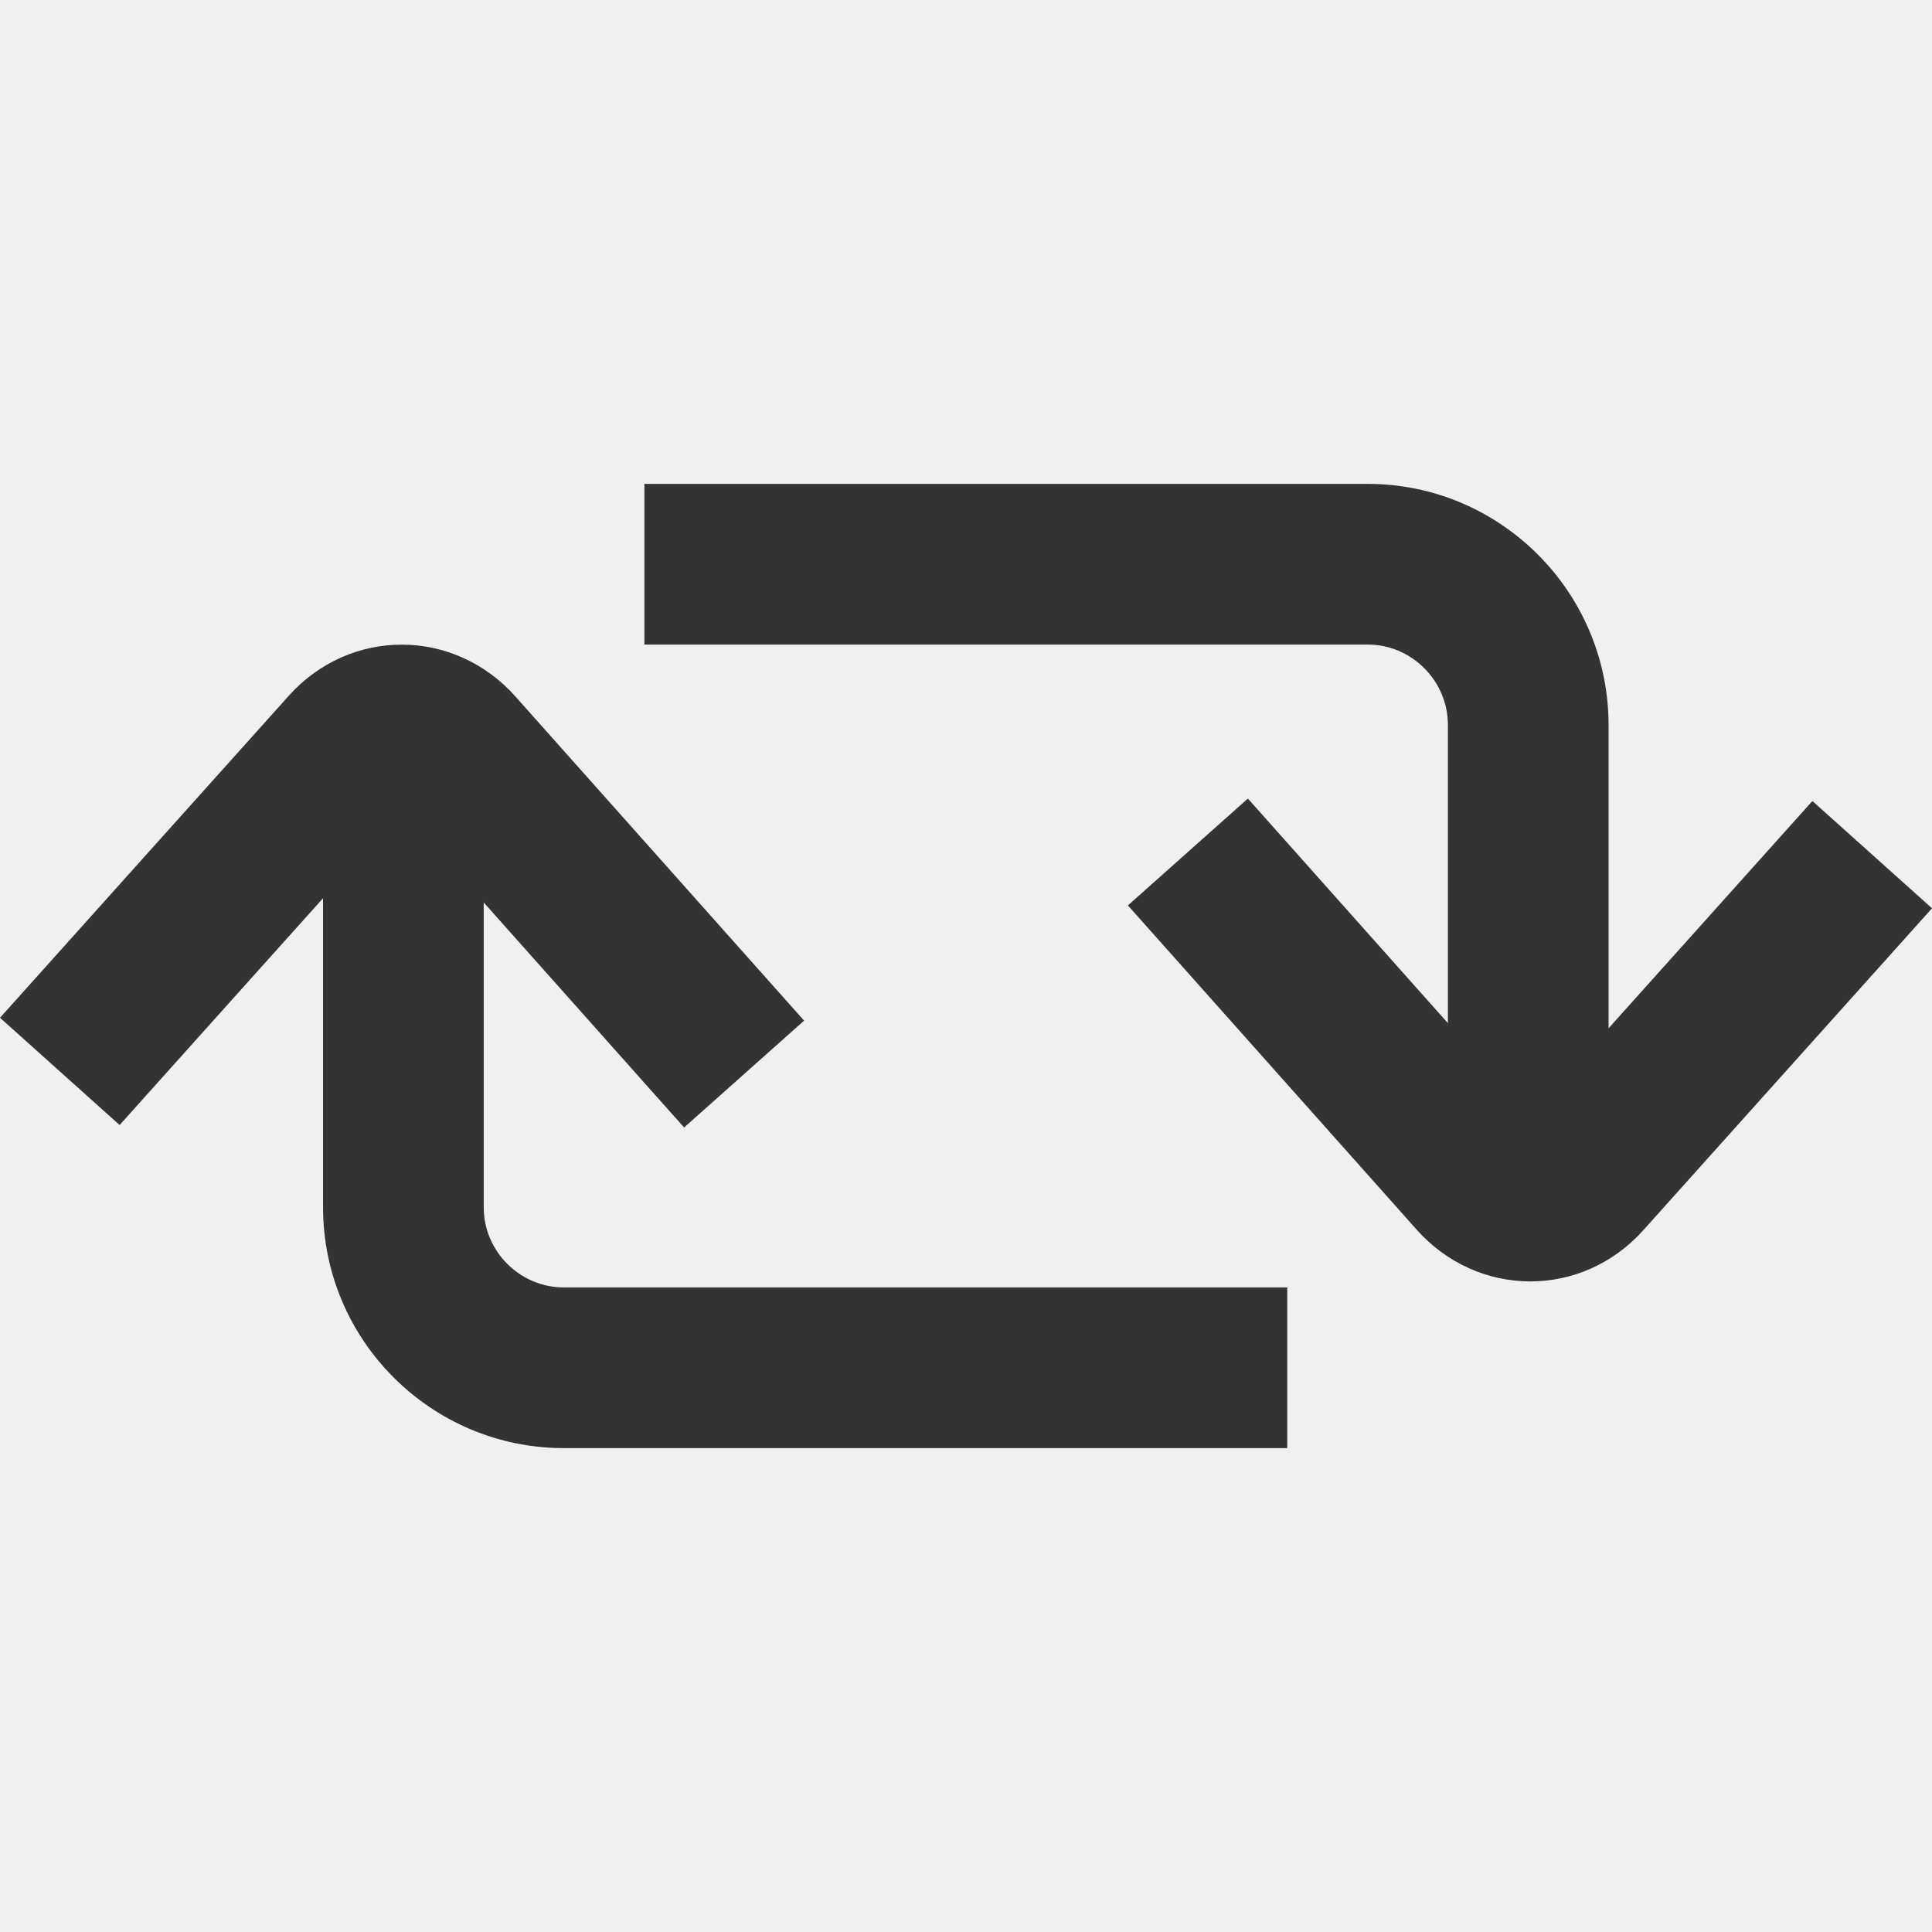
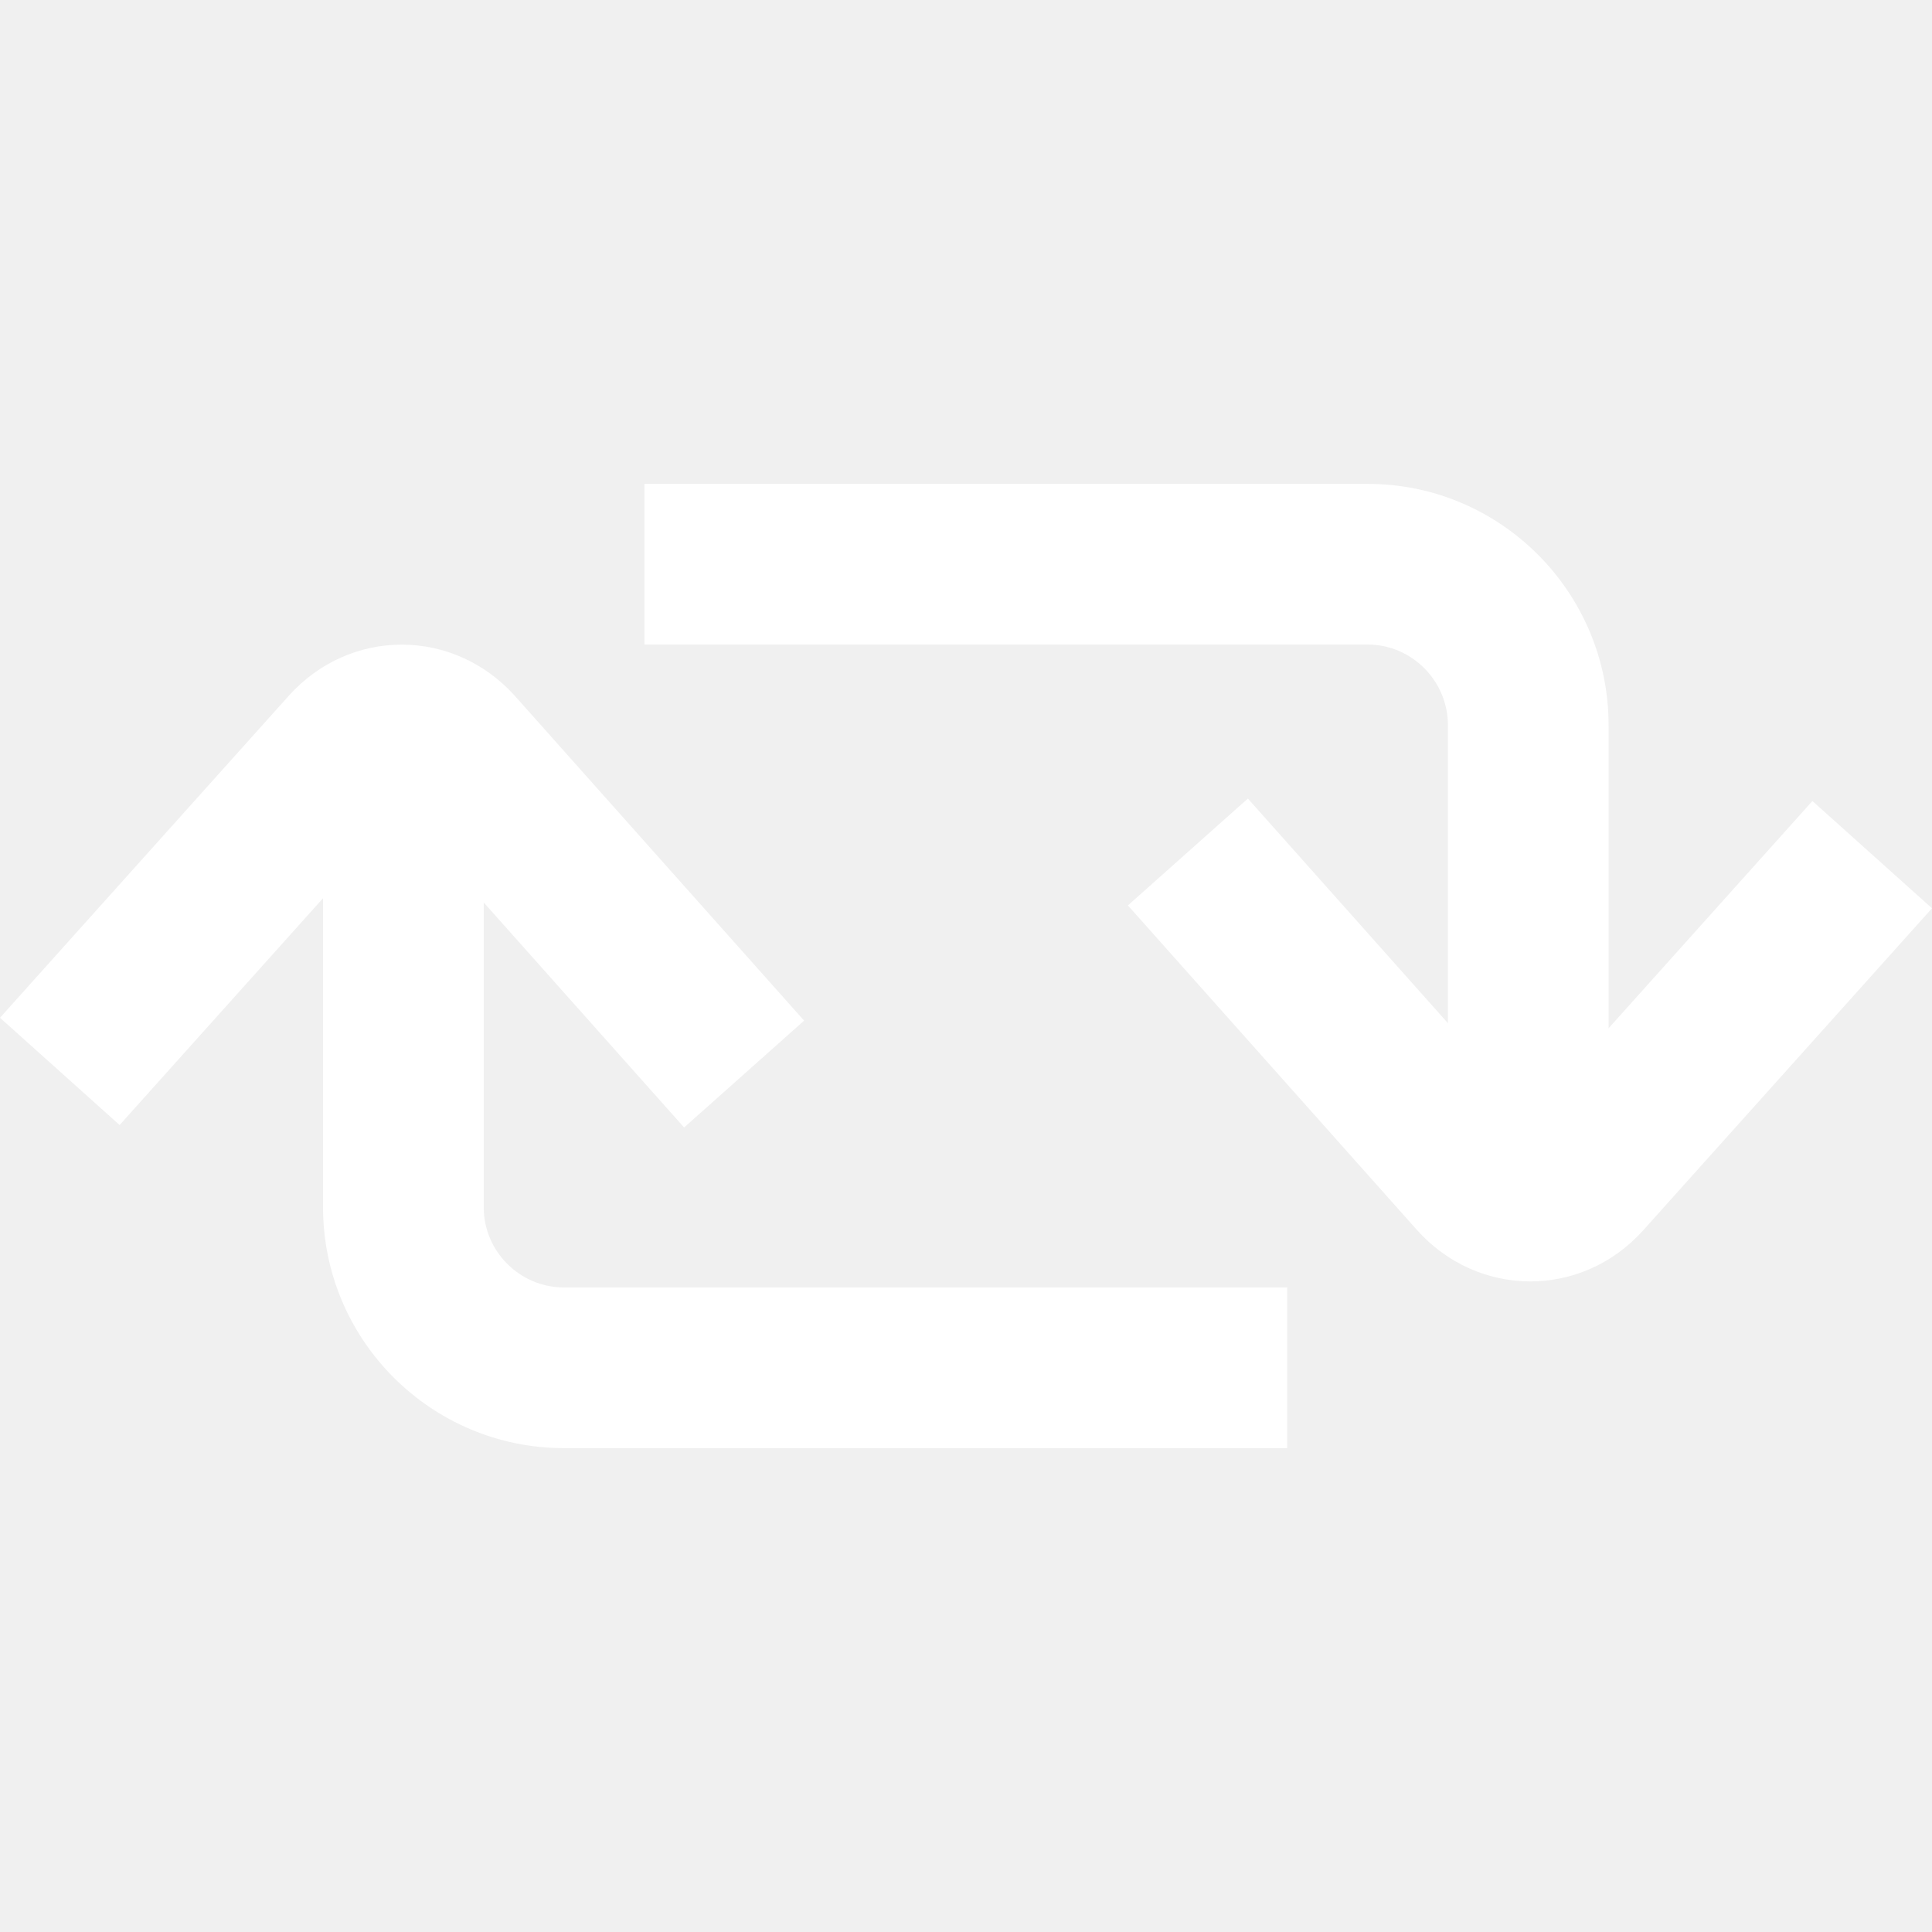
<svg xmlns="http://www.w3.org/2000/svg" version="1.1" id="Capa_1" x="0px" y="0px" viewBox="0 0 513.054 513.054" style="enable-background:new 0 0 513.054 513.054;" xml:space="preserve" width="512px" height="512px">
  <g>
    <g>
-       <path d="M136.871,184.955c-16.264-18.262-43.86-18.394-60.207-0.165L0,270.274l31.764,28.486l74.923-83.544l74.984,84.196    l31.862-28.377L136.871,184.955z" fill="#333333" />
+       <path d="M136.871,184.955c-16.264-18.262-43.86-18.394-60.207-0.165L0,270.274l31.764,28.486l74.923-83.544l74.984,84.196    l31.862-28.377L136.871,184.955z" fill="#ffffff" />
    </g>
  </g>
  <g>
    <g>
-       <path d="M149.764,341.891c-11.705,0-21.307-9.574-21.307-21.262V213.883H85.79v106.746c0,35.281,28.732,63.929,63.974,63.929    h192.071v-42.667H149.764z" fill="#333333" />
+       <path d="M149.764,341.891c-11.705,0-21.307-9.574-21.307-21.262V213.883H85.79v106.746c0,35.281,28.732,63.929,63.974,63.929    h192.071v-42.667H149.764z" fill="#ffffff" />
    </g>
  </g>
  <g>
    <g>
-       <path d="M481.29,212.715l-74.923,83.544l-74.984-84.196l-31.862,28.377l76.663,86.081c16.264,18.262,43.86,18.394,60.207,0.165    l76.663-85.485L481.29,212.715z" fill="#333333" />
+       <path d="M481.29,212.715l-74.923,83.544l-74.984-84.196l-31.862,28.377l76.663,86.081c16.264,18.262,43.86,18.394,60.207,0.165    l76.663-85.485L481.29,212.715z" fill="#ffffff" />
    </g>
  </g>
  <g>
    <g>
-       <path d="M363.194,128.497H171.124v42.667h192.071c11.689,0,21.307,9.622,21.307,21.407v105.027h42.667V192.571    C427.168,157.226,398.452,128.497,363.194,128.497z" fill="#333333" />
+       <path d="M363.194,128.497H171.124v42.667h192.071c11.689,0,21.307,9.622,21.307,21.407v105.027h42.667V192.571    C427.168,157.226,398.452,128.497,363.194,128.497z" fill="#ffffff" />
    </g>
  </g>
  <g>
</g>
  <g>
</g>
  <g>
</g>
  <g>
</g>
  <g>
</g>
  <g>
</g>
  <g>
</g>
  <g>
</g>
  <g>
</g>
  <g>
</g>
  <g>
</g>
  <g>
</g>
  <g>
</g>
  <g>
</g>
  <g>
</g>
</svg>
